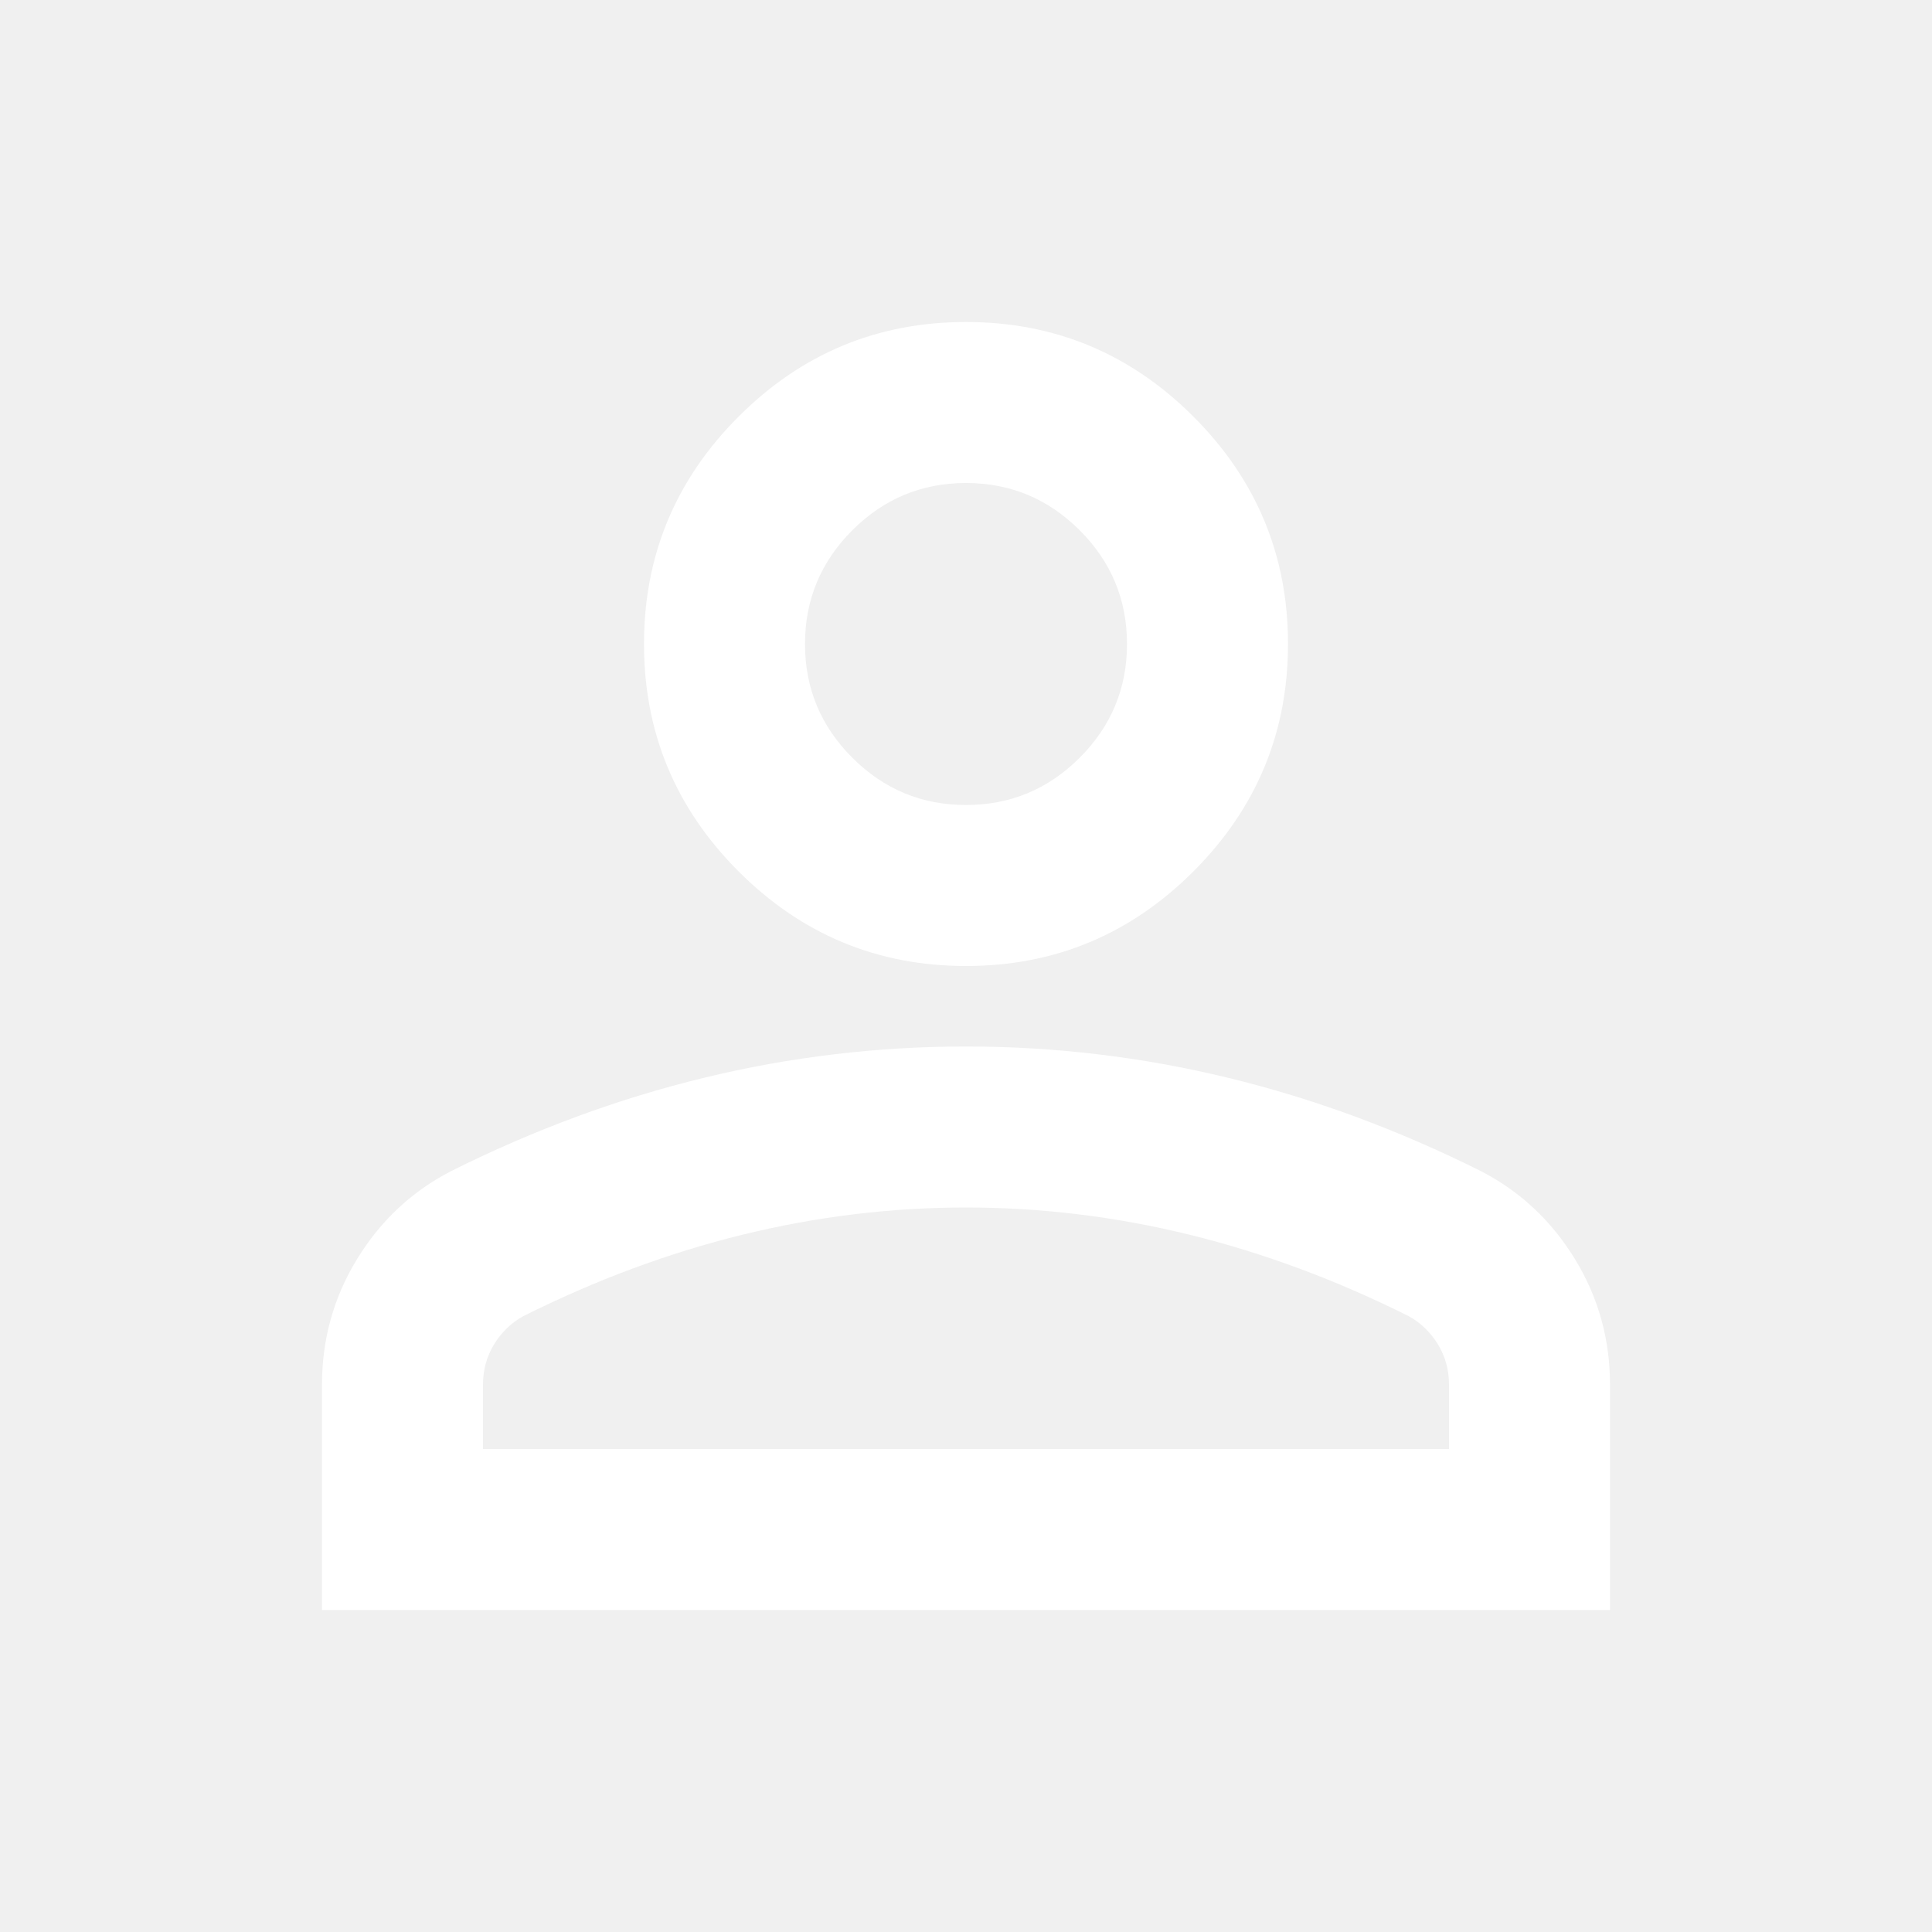
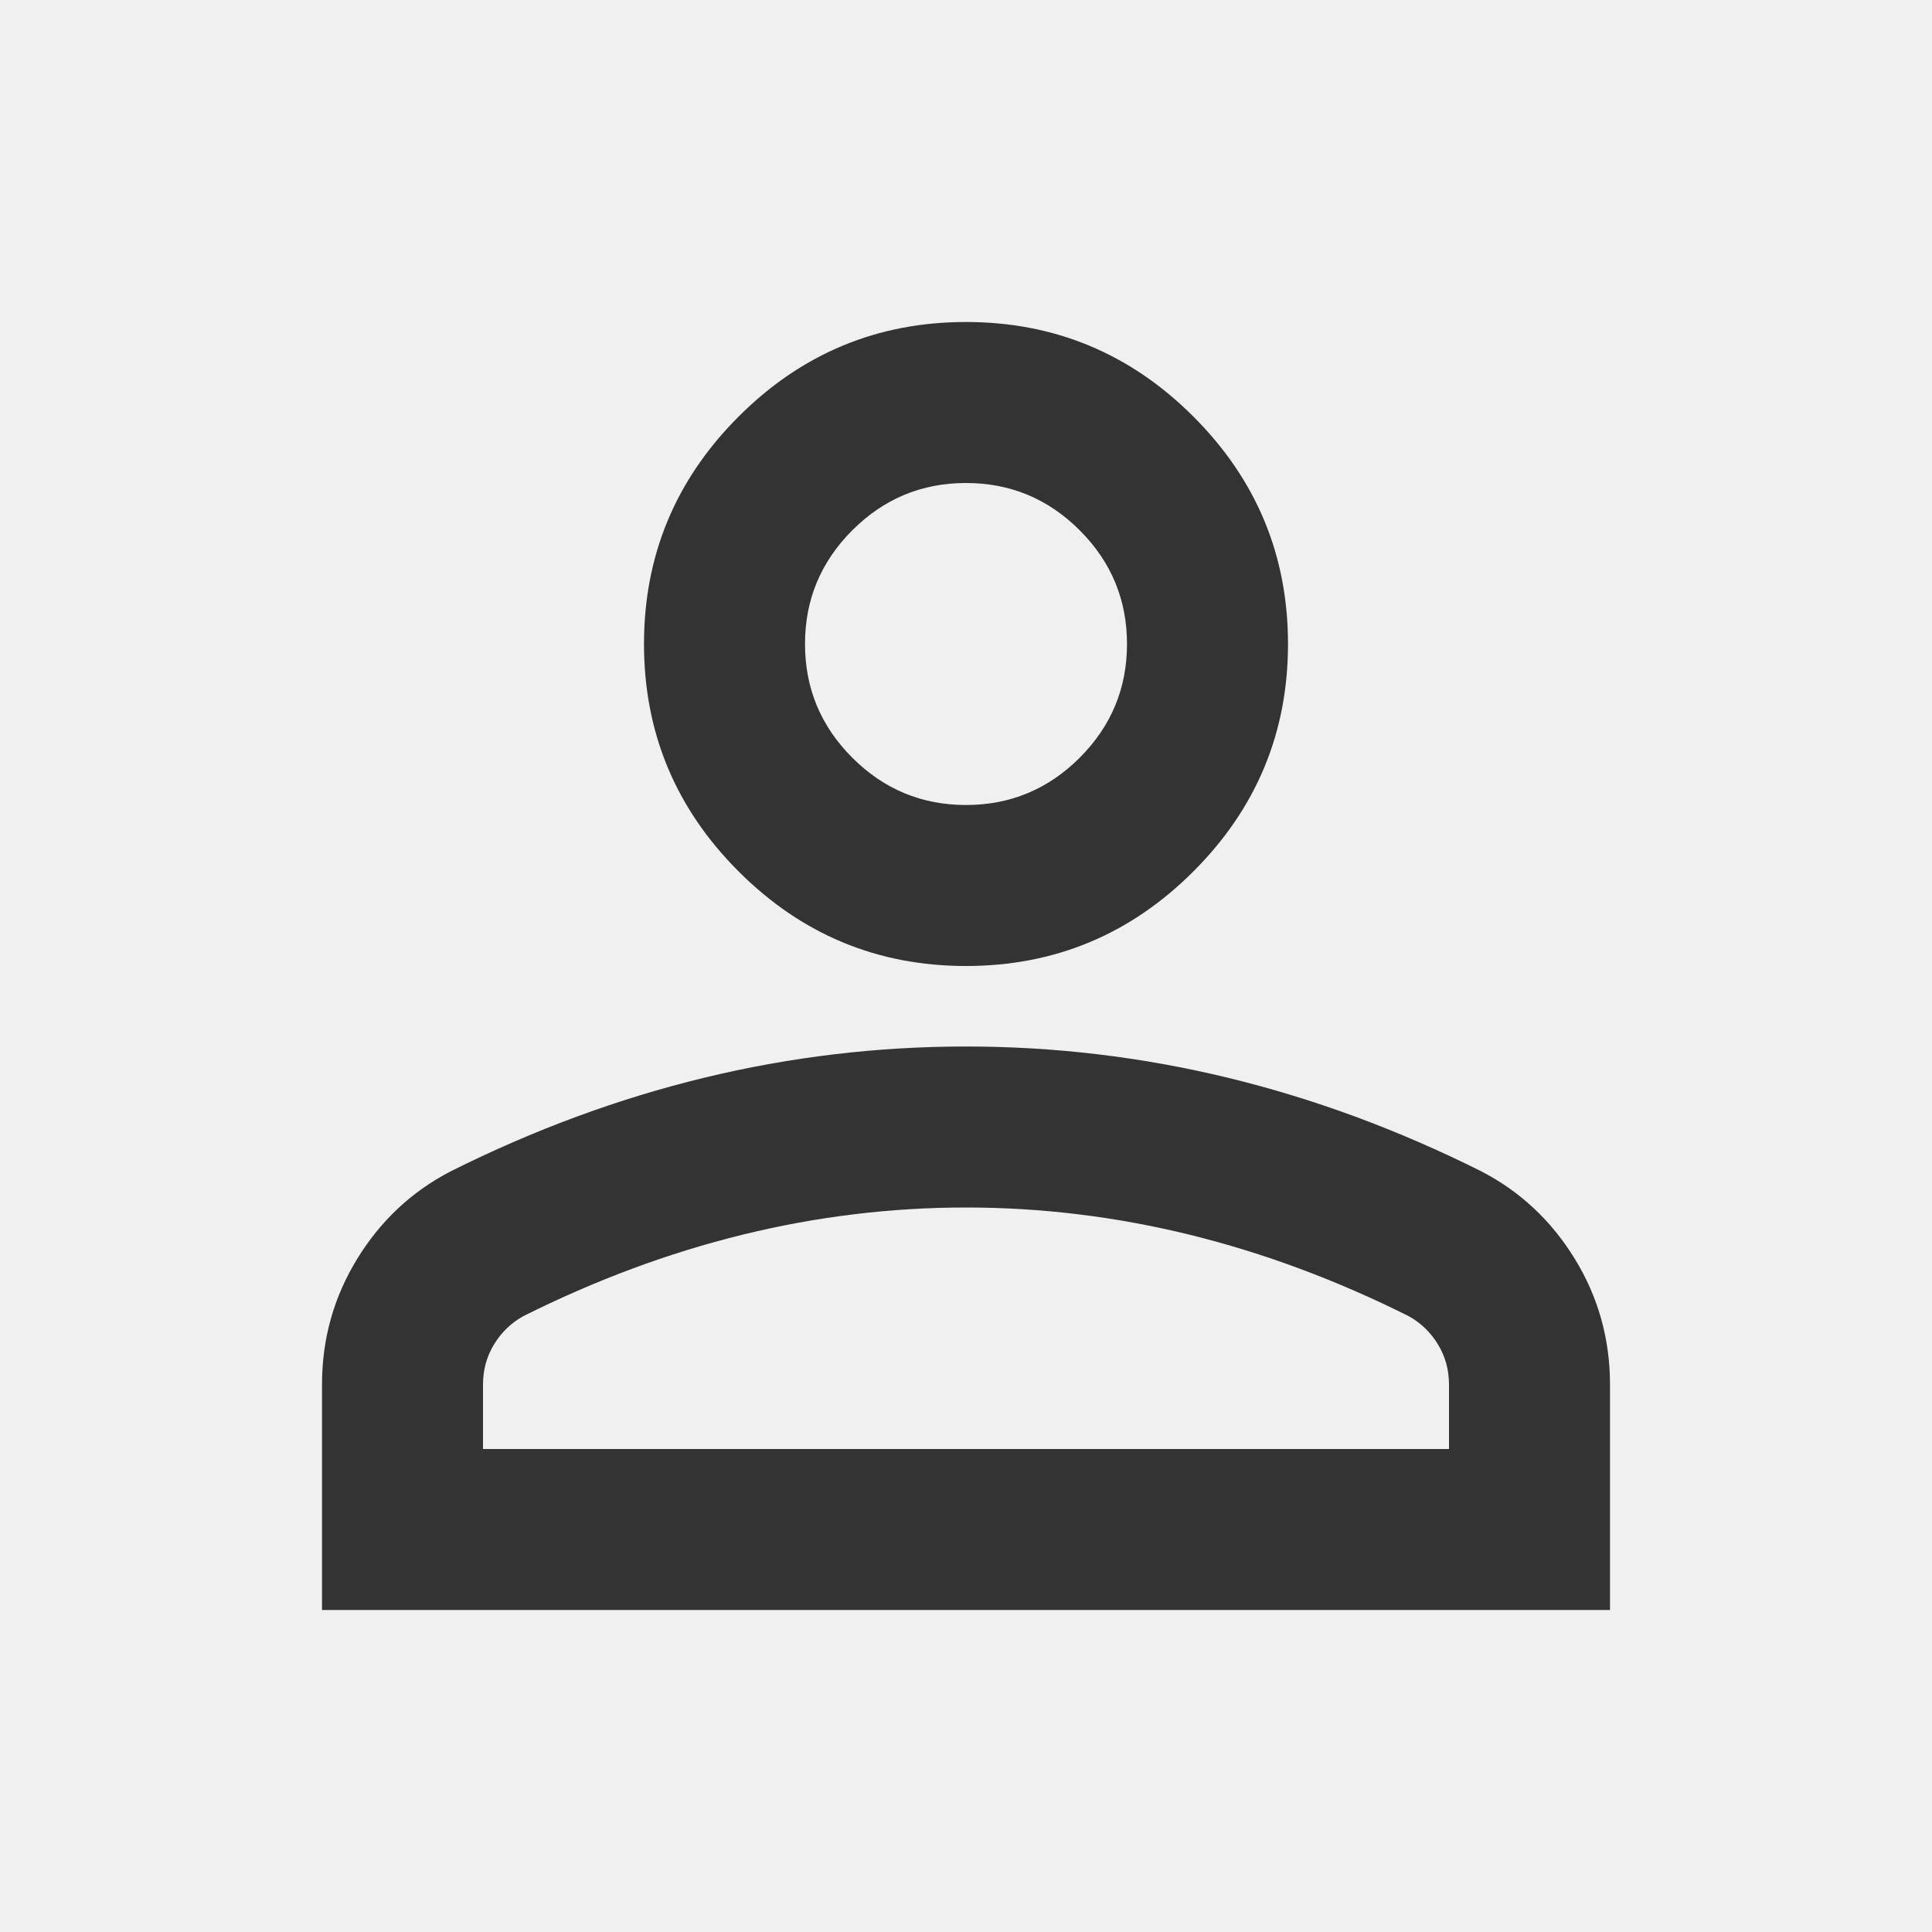
- <svg xmlns="http://www.w3.org/2000/svg" height="24px" viewBox="0 -960 960 960" width="24px" fill="#FFFFFF">
+ <svg xmlns="http://www.w3.org/2000/svg" height="24px" viewBox="0 -960 960 960" width="24px" fill="#333">
  <path d="M480-480q-66 0-113-47t-47-113q0-66 47-113t113-47q66 0 113 47t47 113q0 66-47 113t-113 47ZM160-160v-112q0-34 17.5-62.5T224-378q62-31 126-46.5T480-440q66 0 130 15.5T736-378q29 15 46.5 43.5T800-272v112H160Zm80-80h480v-32q0-11-5.5-20T700-306q-54-27-109-40.5T480-360q-56 0-111 13.5T260-306q-9 5-14.5 14t-5.5 20v32Zm240-320q33 0 56.5-23.5T560-640q0-33-23.5-56.5T480-720q-33 0-56.5 23.5T400-640q0 33 23.5 56.5T480-560Zm0-80Zm0 400Z" />
</svg>
